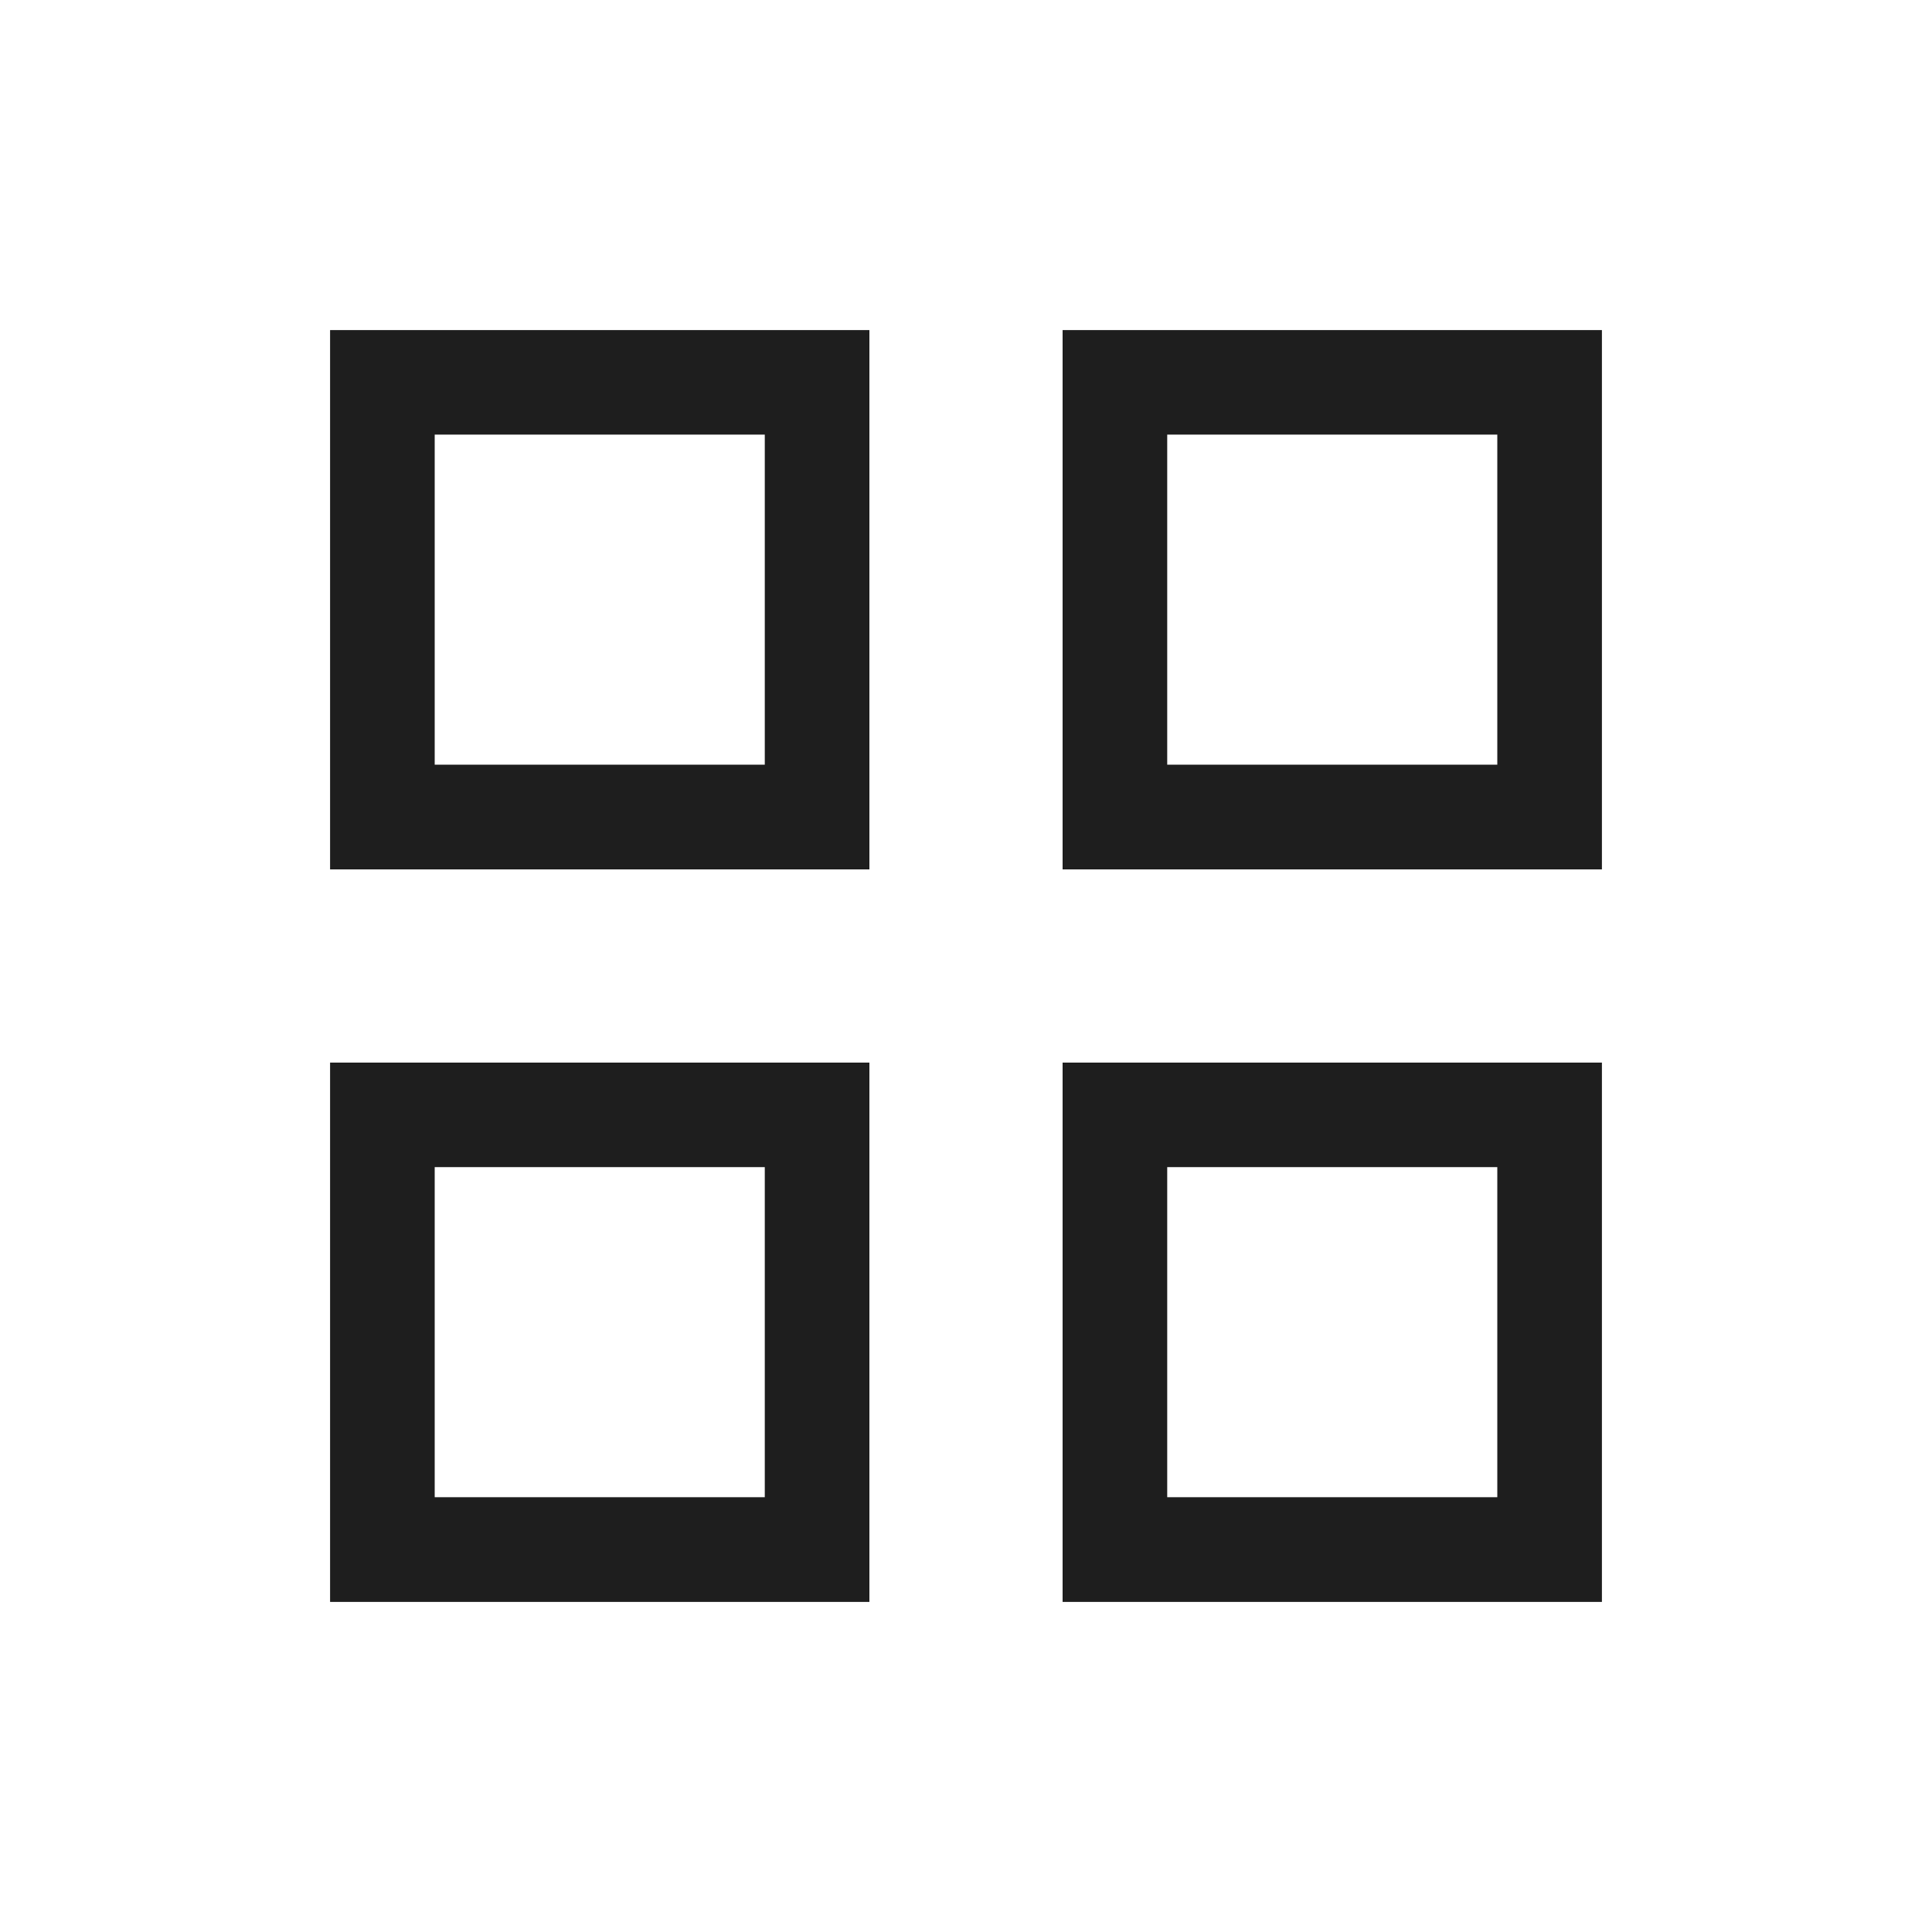
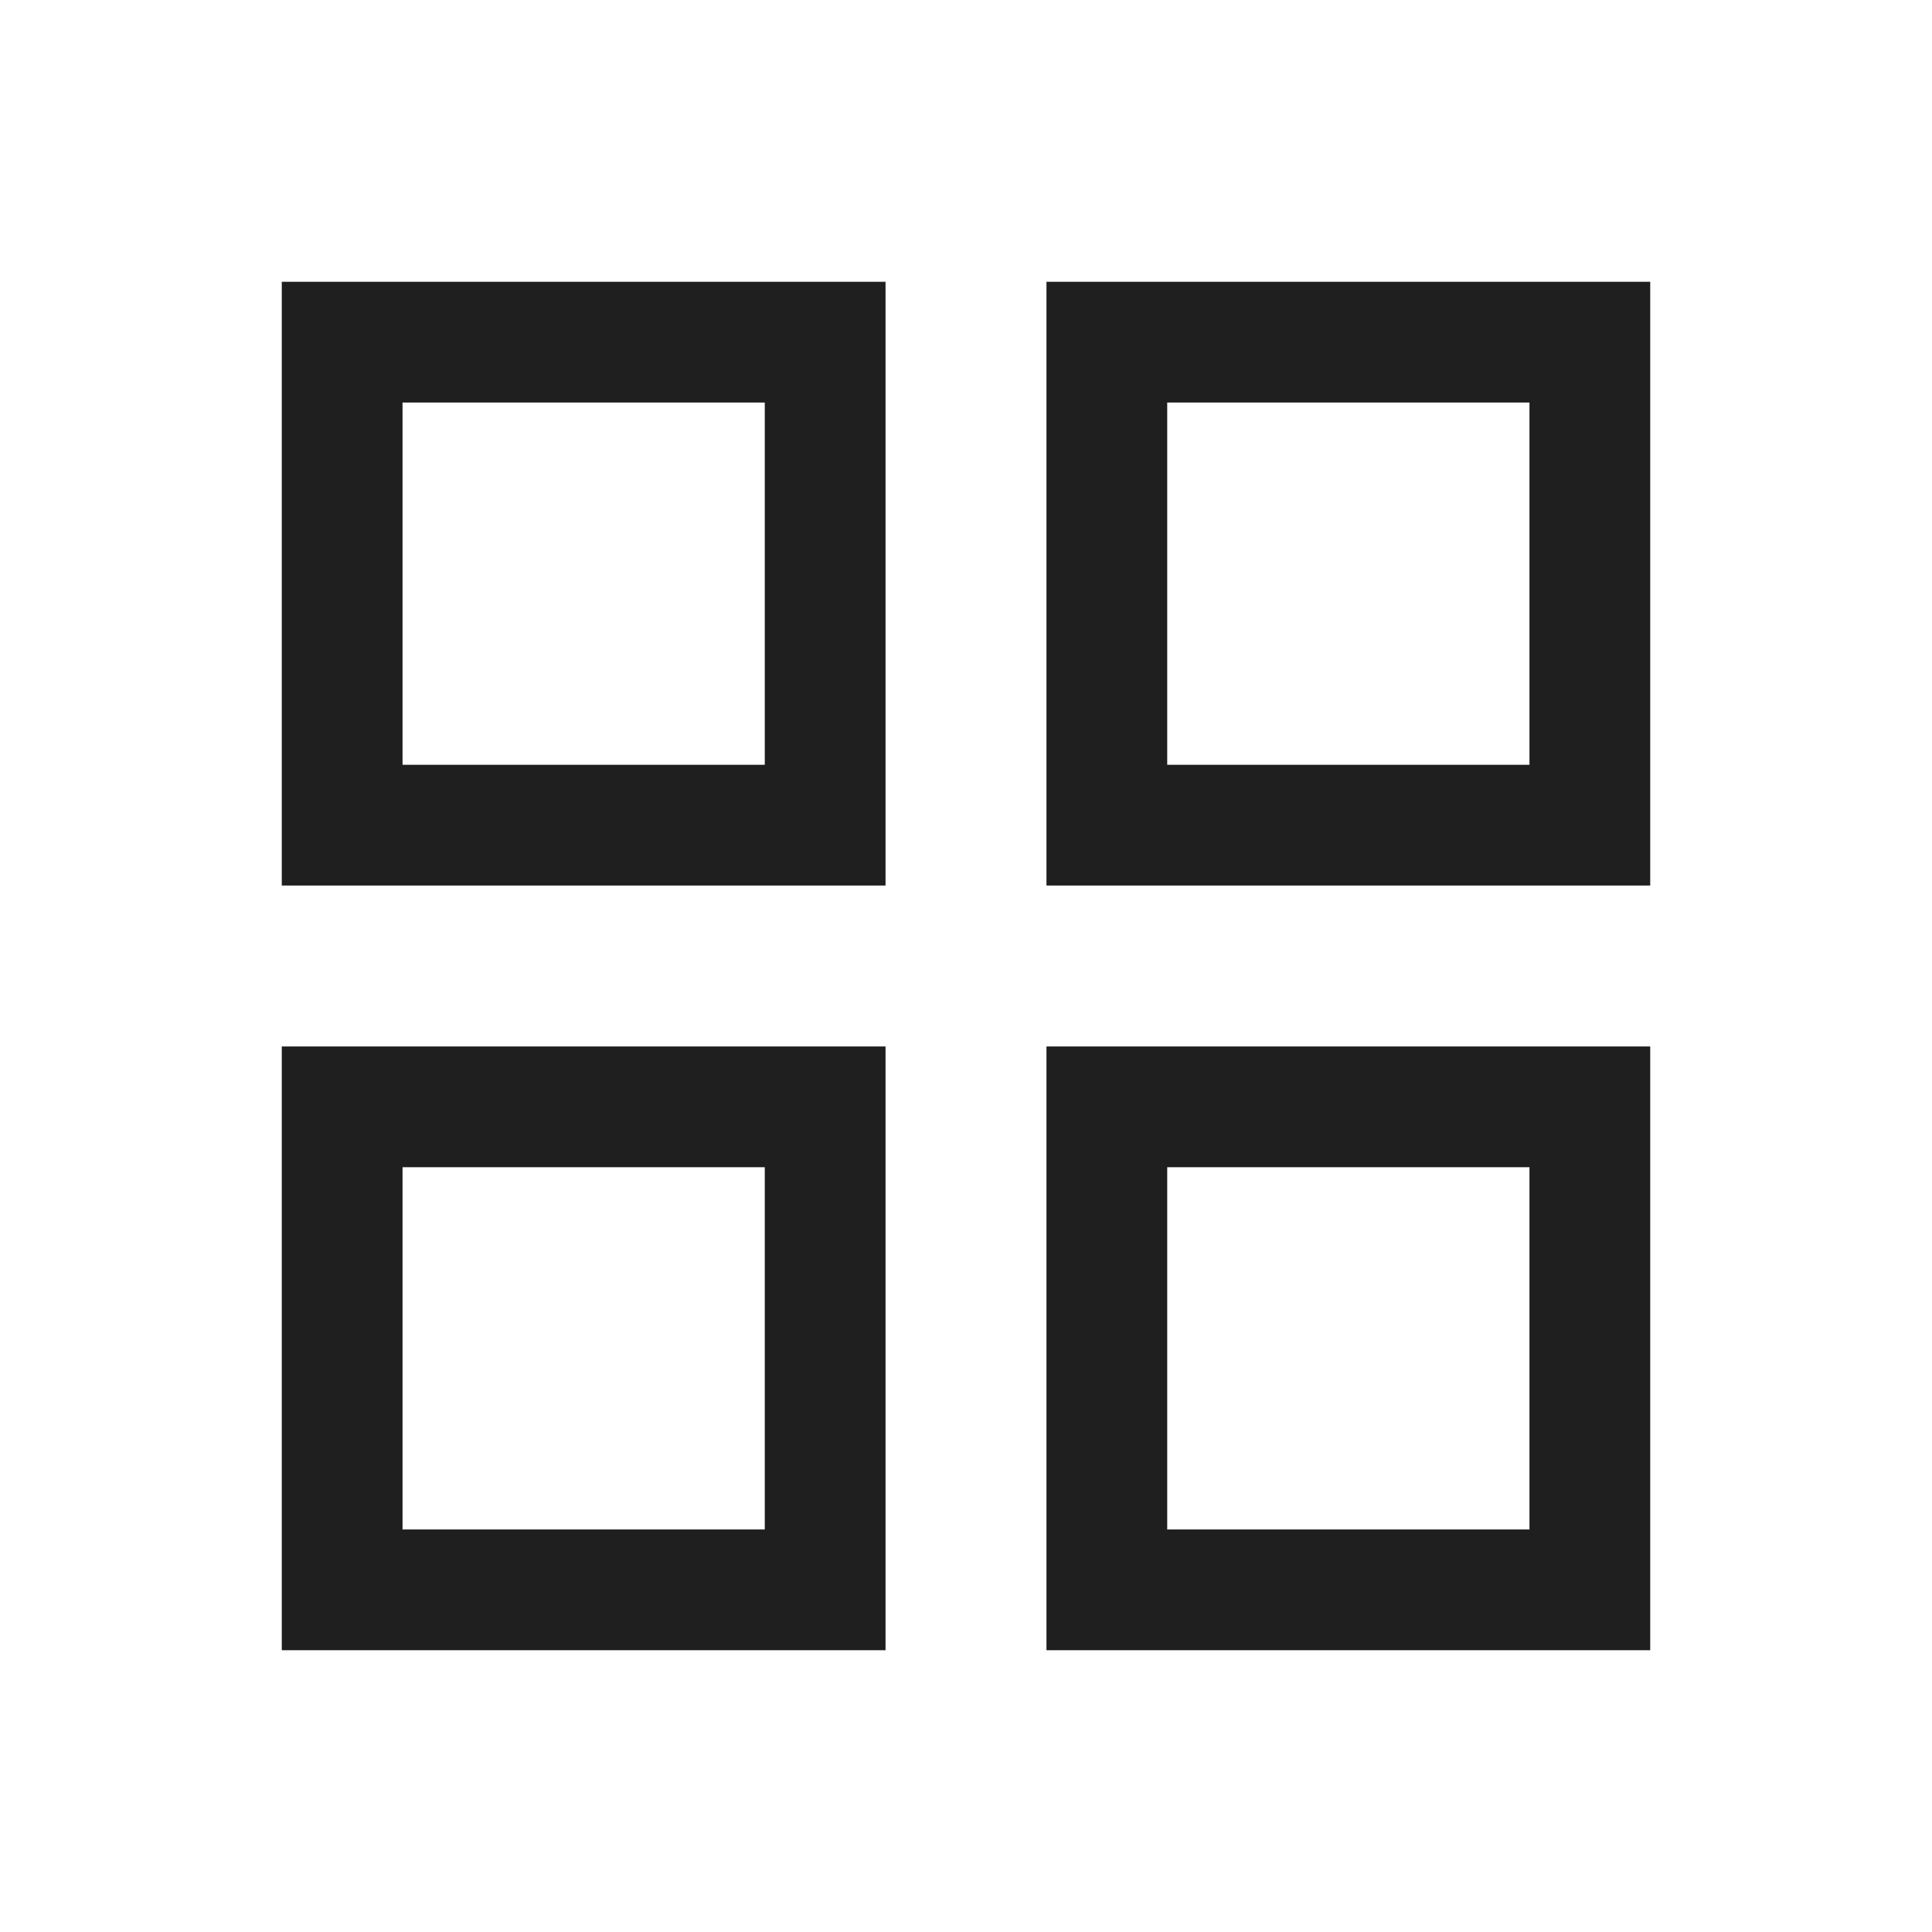
- <svg xmlns="http://www.w3.org/2000/svg" fill="none" height="20" viewBox="0 0 20 20" width="20">
-   <path d="m3.417 9v-5.583h5.583v5.583zm0 7.583v-5.583h5.583v5.583zm7.583-7.583v-5.583h5.583v5.583zm0 7.583v-5.583h5.583v5.583zm-6.5-8.667h3.417v-3.417h-3.417zm7.583 0h3.417v-3.417h-3.417zm0 7.583h3.417v-3.417h-3.417zm-7.583 0h3.417v-3.417h-3.417z" fill="#1e1e1e" />
+ <svg xmlns="http://www.w3.org/2000/svg" width="20" height="20" viewBox="0 0 20 20" fill="none">
+   <path d="M2.917 9.167V2.917H9.167V9.167H2.917ZM2.917 17.083V10.833H9.167V17.083H2.917ZM10.833 9.167V2.917H17.083V9.167H10.833ZM10.833 17.083V10.833H17.083V17.083H10.833ZM4.167 7.917H7.917V4.167H4.167V7.917ZM12.083 7.917H15.833V4.167H12.083V7.917ZM12.083 15.833H15.833V12.083H12.083V15.833ZM4.167 15.833H7.917V12.083H4.167V15.833Z" fill="#1F1F1F" />
</svg>
